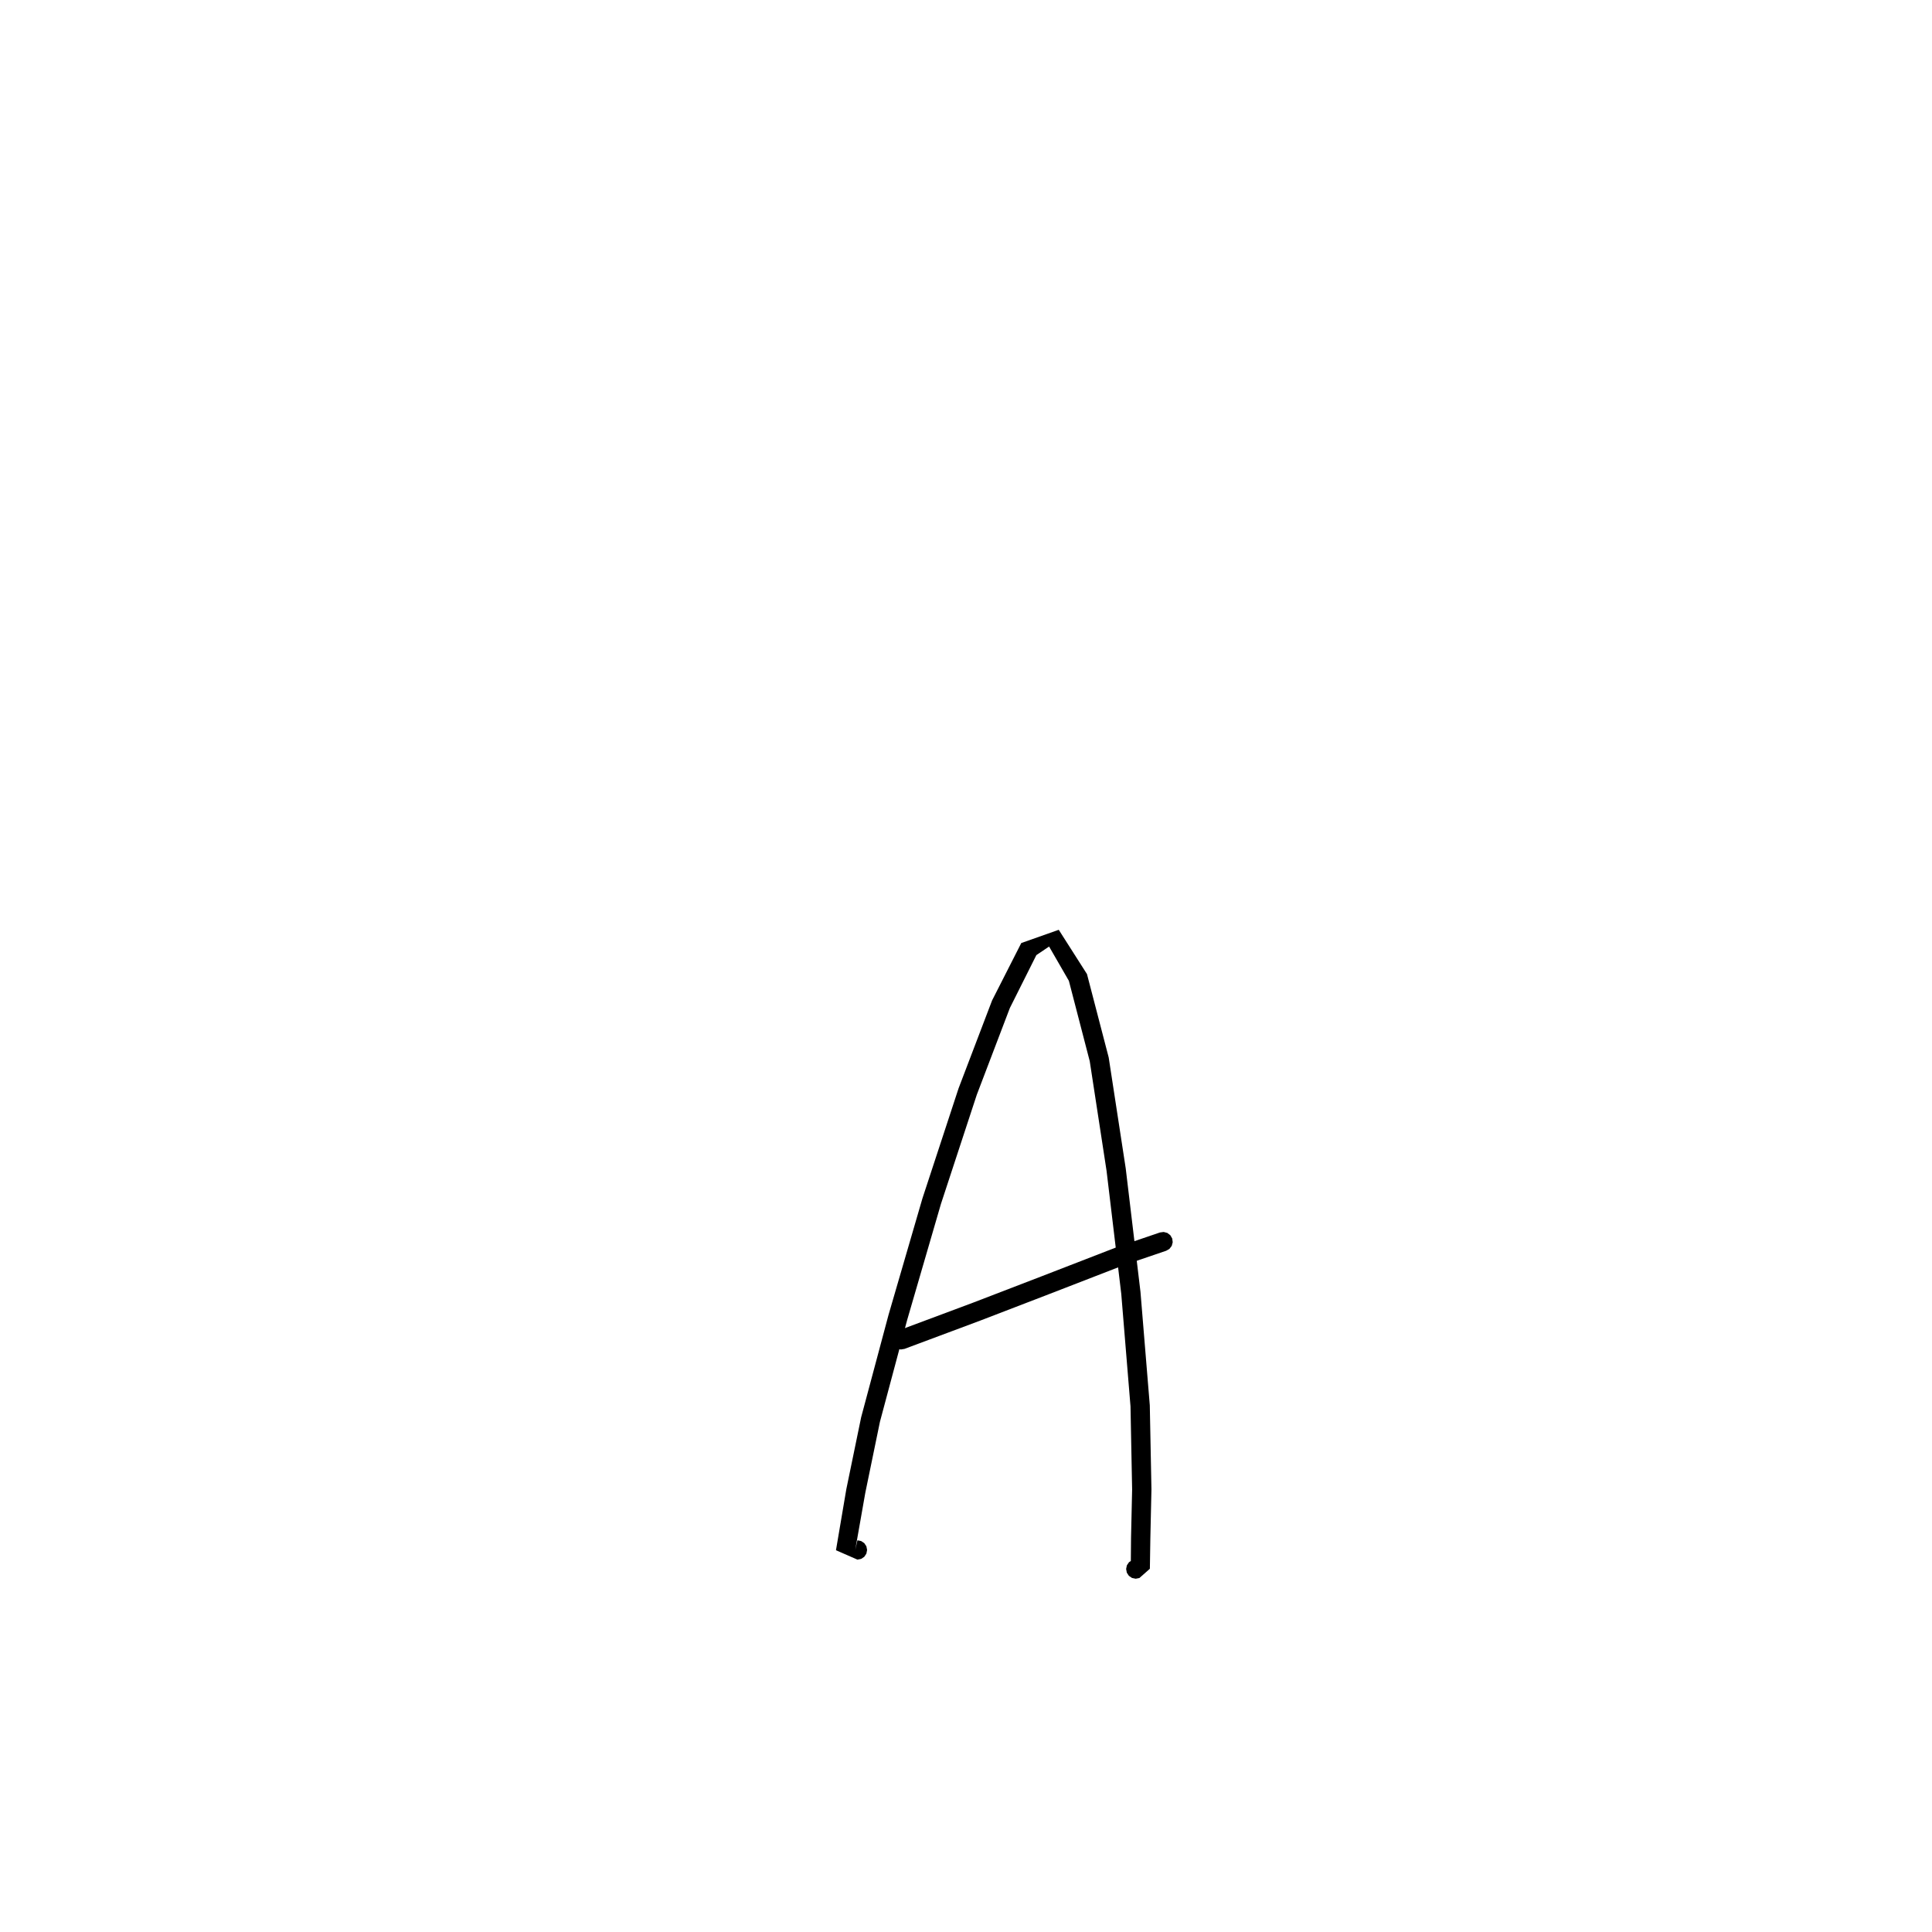
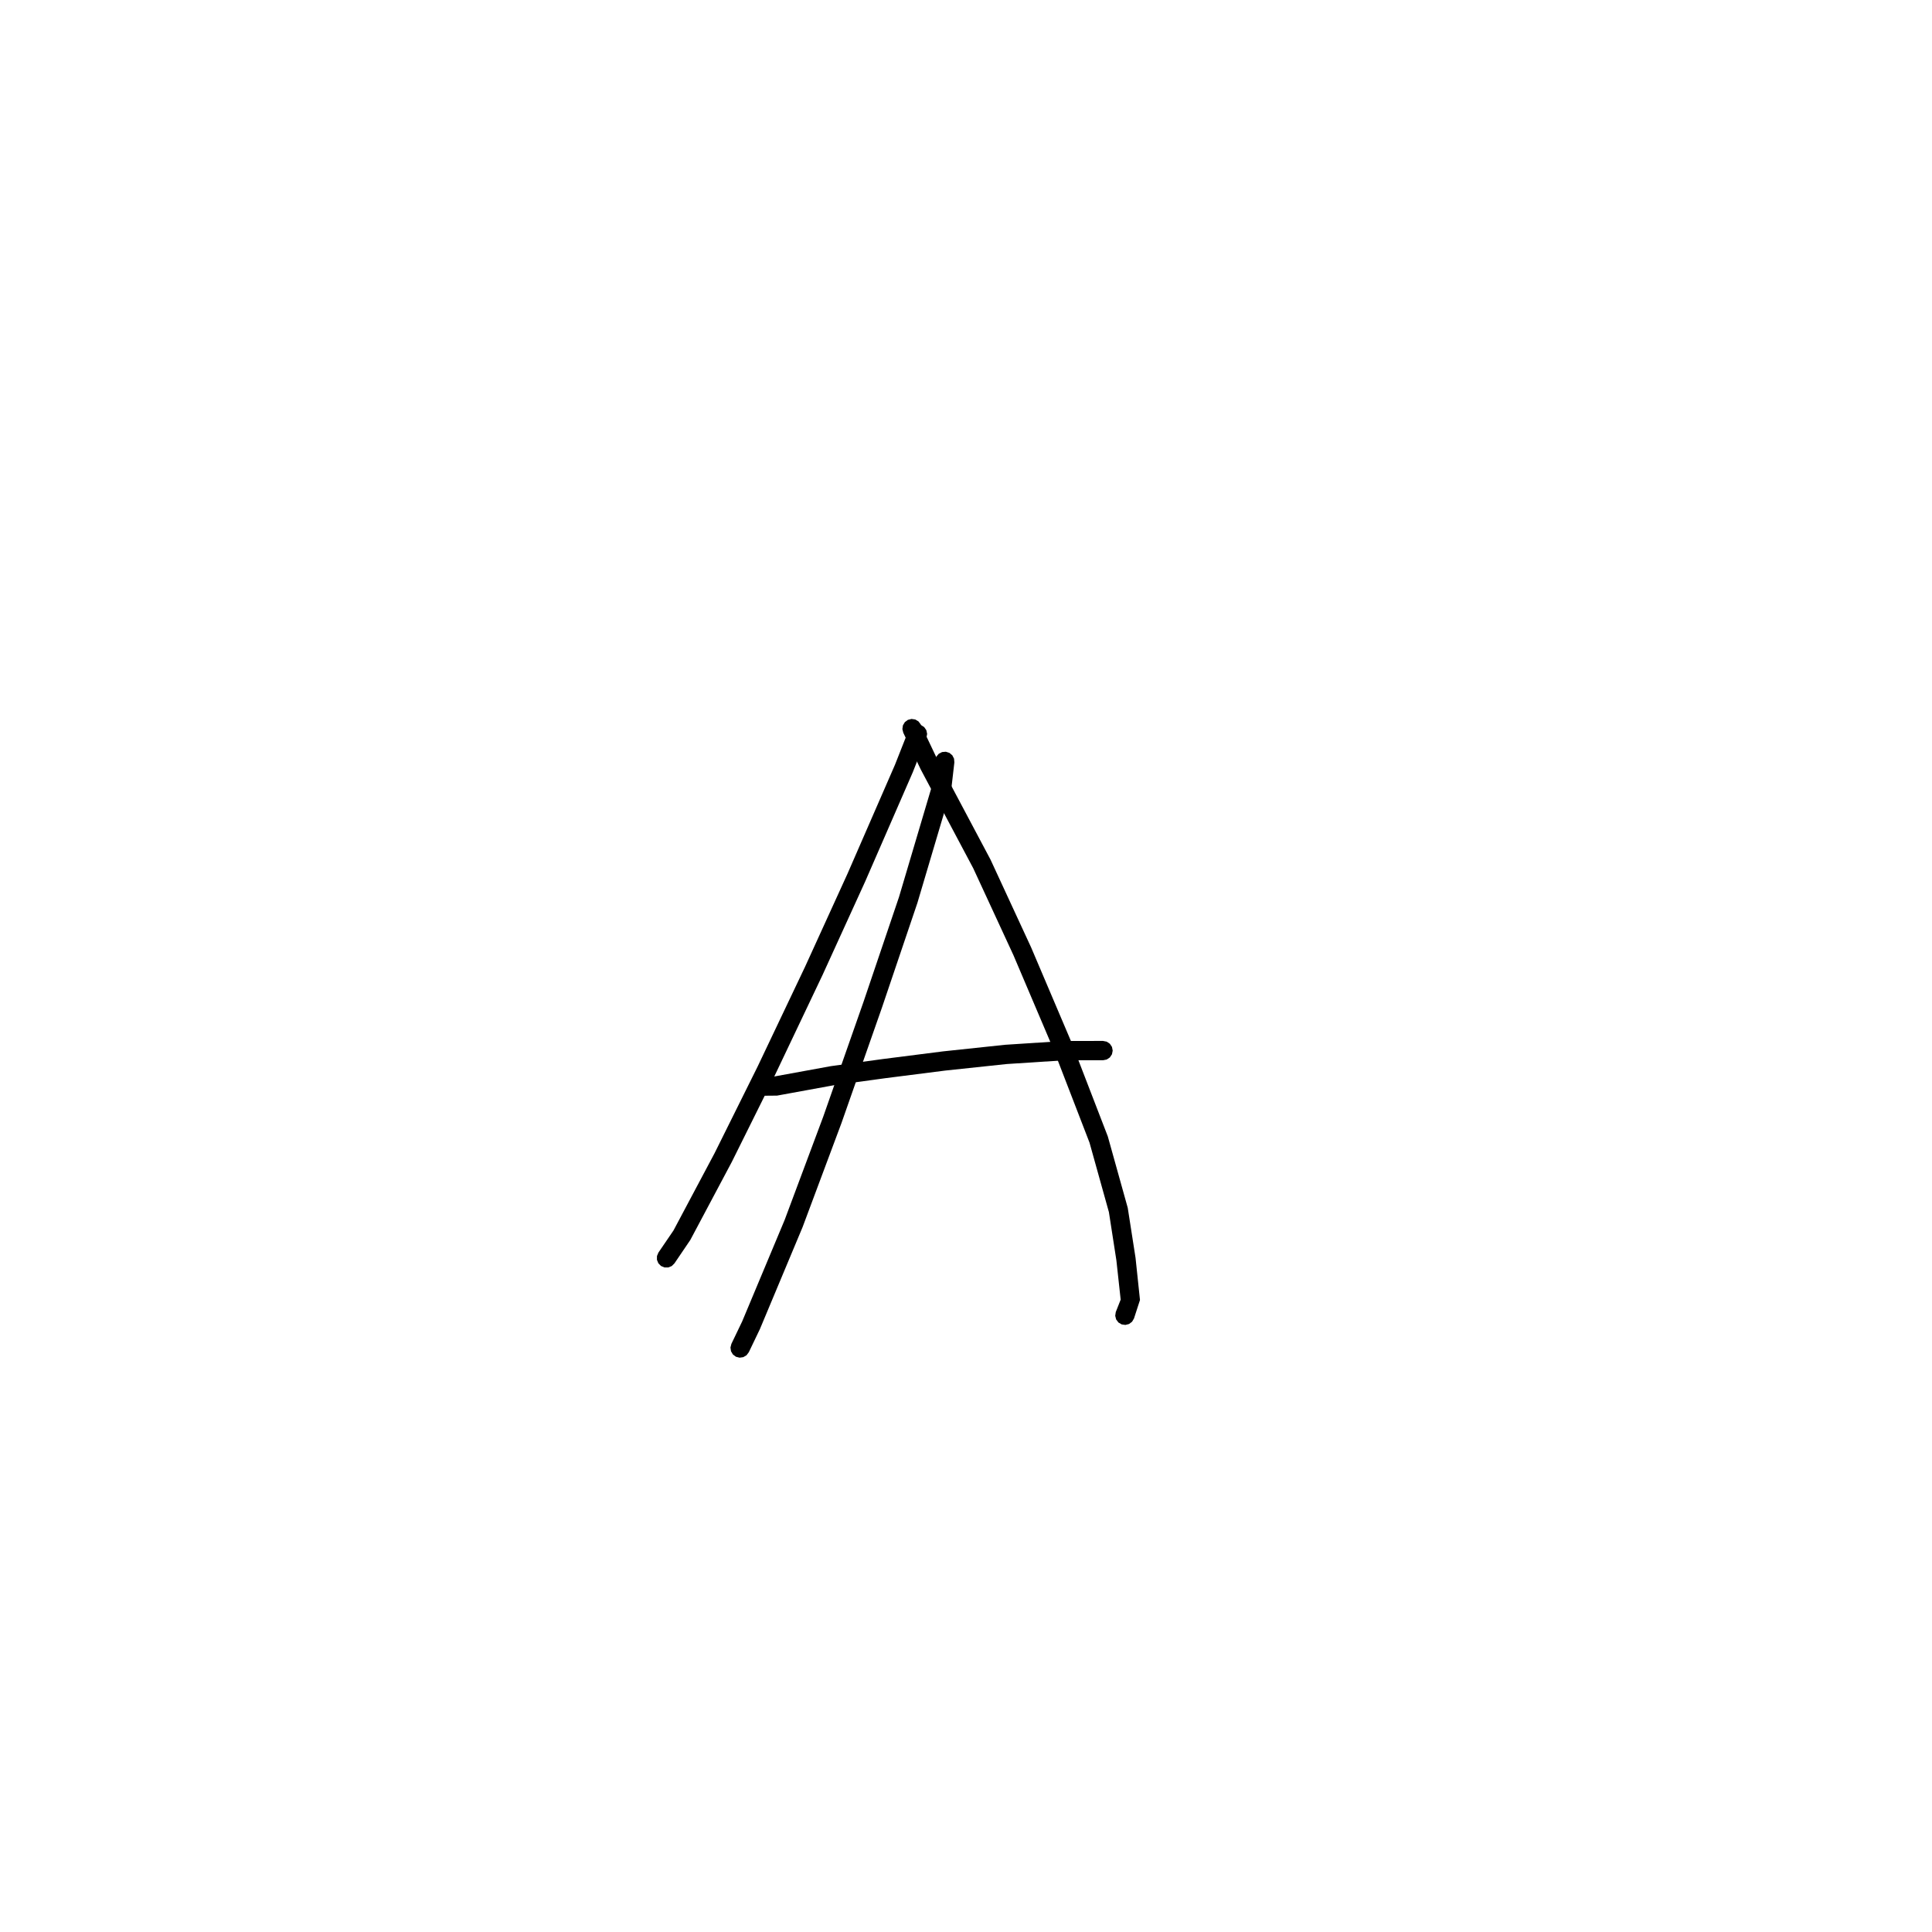
<svg xmlns="http://www.w3.org/2000/svg" viewBox="-300 -300 900 900" width="900" height="900" overflow="visible">
-   <path d="M 99.431 417.534 L 98.42 421.909 L 103.088 395.421 L 109.906 362.33 L 122.578 314.942 L 138.306 260.905 L 155.032 209.968 L 170.43 169.571 L 182.772 144.933 L 188.705 140.93 L 197.927 156.915 L 207.644 194.352 L 215.48 245.435 L 222.327 302.743 L 226.632 355.165 L 227.388 393.832 L 226.881 416.357 L 226.765 429.383 L 227.42 426.754 L 225.949 427.712 L 224.955 429.16 L 224.592 430.877 L 224.913 432.603 L 225.871 434.075 L 227.319 435.068 L 229.037 435.432 L 230.763 435.11 L 235.655 430.787 L 235.879 416.525 L 236.388 393.795 L 235.619 354.666 L 231.28 301.833 L 224.398 244.226 L 216.471 192.597 L 206.358 153.763 L 193.207 133.138 L 175.75 139.304 L 162.16 166.022 L 146.542 206.981 L 129.708 258.247 L 113.911 312.515 L 101.159 360.212 L 94.248 393.732 L 89.424 422.159 L 99.431 426.534 L 101.153 426.191 L 102.613 425.216 L 103.588 423.756 L 103.931 422.034 L 103.588 420.312 L 102.613 418.852 L 101.153 417.876 Z" fill="black" fill-rule="nonzero" />
-   <path d="M 121.344 328.368 L 156.533 315.225 L 188.509 302.927 L 223.451 289.389 L 243.254 282.65 L 244.774 281.771 L 245.841 280.377 L 246.294 278.68 L 246.063 276.94 L 245.184 275.42 L 243.79 274.352 L 242.094 273.899 L 240.353 274.13 L 220.325 280.95 L 185.268 294.531 L 153.345 306.809 L 118.195 319.937 L 116.702 320.86 L 115.675 322.285 L 115.272 323.994 L 115.554 325.727 L 116.477 327.22 L 117.902 328.247 L 119.611 328.65 Z" fill="black" fill-rule="nonzero" />
+   <path d="M 123.211 40.297 L 116.901 56.288 L 94.811 106.984 L 75.013 150.387 L 52.925 196.849 L 32.885 237.182 L 13.733 273.209 L 6.726 283.487 L 6.041 285.103 L 6.027 286.859 L 6.686 288.487 L 7.917 289.738 L 9.534 290.423 L 11.29 290.437 L 12.917 289.779 L 14.169 288.547 L 21.568 277.638 L 40.892 241.292 L 61.021 200.779 L 83.17 154.189 L 103.033 110.644 L 125.181 59.814 L 131.582 43.601 L 131.896 41.874 L 131.525 40.158 L 130.525 38.714 L 129.049 37.763 L 127.321 37.45 L 125.605 37.821 L 124.162 38.821 Z" fill="black" fill-rule="nonzero" />
+   <path d="M 135.636 54.164 L 134.486 64.954 L 118.785 117.879 L 102.295 166.584 L 83.504 220.165 L 65.501 268.343 L 45.72 315.596 L 40.713 326.019 L 40.276 327.72 L 40.524 329.458 L 41.418 330.969 L 42.822 332.023 L 44.523 332.459 L 46.261 332.212 L 47.772 331.318 L 48.826 329.913 L 53.989 319.15 L 73.869 271.657 L 91.968 223.225 L 110.803 169.518 L 127.365 120.596 L 143.189 67.249 L 144.581 55.158 L 144.431 53.409 L 143.622 51.85 L 142.279 50.719 L 140.606 50.189 L 138.856 50.339 L 137.297 51.147 L 136.167 52.49 Z" fill="black" fill-rule="nonzero" />
+   <path d="M 120.79 41.338 L 128.906 58.42 L 153.37 104.467 L 172.096 144.959 L 190.854 189.065 L 207.543 232.296 L 216.569 264.646 L 220.055 287.121 L 222.05 305.421 L 219.763 311.214 L 219.513 312.952 L 219.947 314.653 L 220.999 316.059 L 222.509 316.955 L 224.247 317.205 L 225.948 316.771 L 227.354 315.719 L 228.25 314.21 L 231.048 305.596 L 228.976 285.93 L 225.343 262.642 L 216.064 229.399 L 199.194 185.681 L 180.324 141.313 L 161.423 100.448 L 136.904 54.292 L 128.919 37.476 L 127.871 36.067 L 126.363 35.167 L 124.626 34.913 L 122.924 35.342 L 121.515 36.39 L 120.615 37.898 L 120.36 39.635 Z" fill="black" fill-rule="nonzero" />
+   <path d="M 56.21 210.432 L 61.977 210.38 L 88.45 205.545 L 112.476 202.258 L 140.375 198.707 L 168.969 195.67 L 196.218 193.903 L 213.837 193.907 L 215.559 193.564 L 217.019 192.589 L 217.995 191.129 L 218.337 189.407 L 217.995 187.685 L 217.019 186.225 L 215.559 185.249 L 213.837 184.907 L 195.864 184.91 L 168.198 186.703 L 139.333 189.768 L 111.301 193.335 L 87.021 196.659 L 60.613 201.484 L 56.21 201.432 L 54.488 201.775 L 53.028 202.75 L 52.053 204.21 L 51.71 205.932 L 52.053 207.654 L 53.028 209.114 L 54.488 210.09 Z" fill="black" fill-rule="nonzero" />
</svg>
